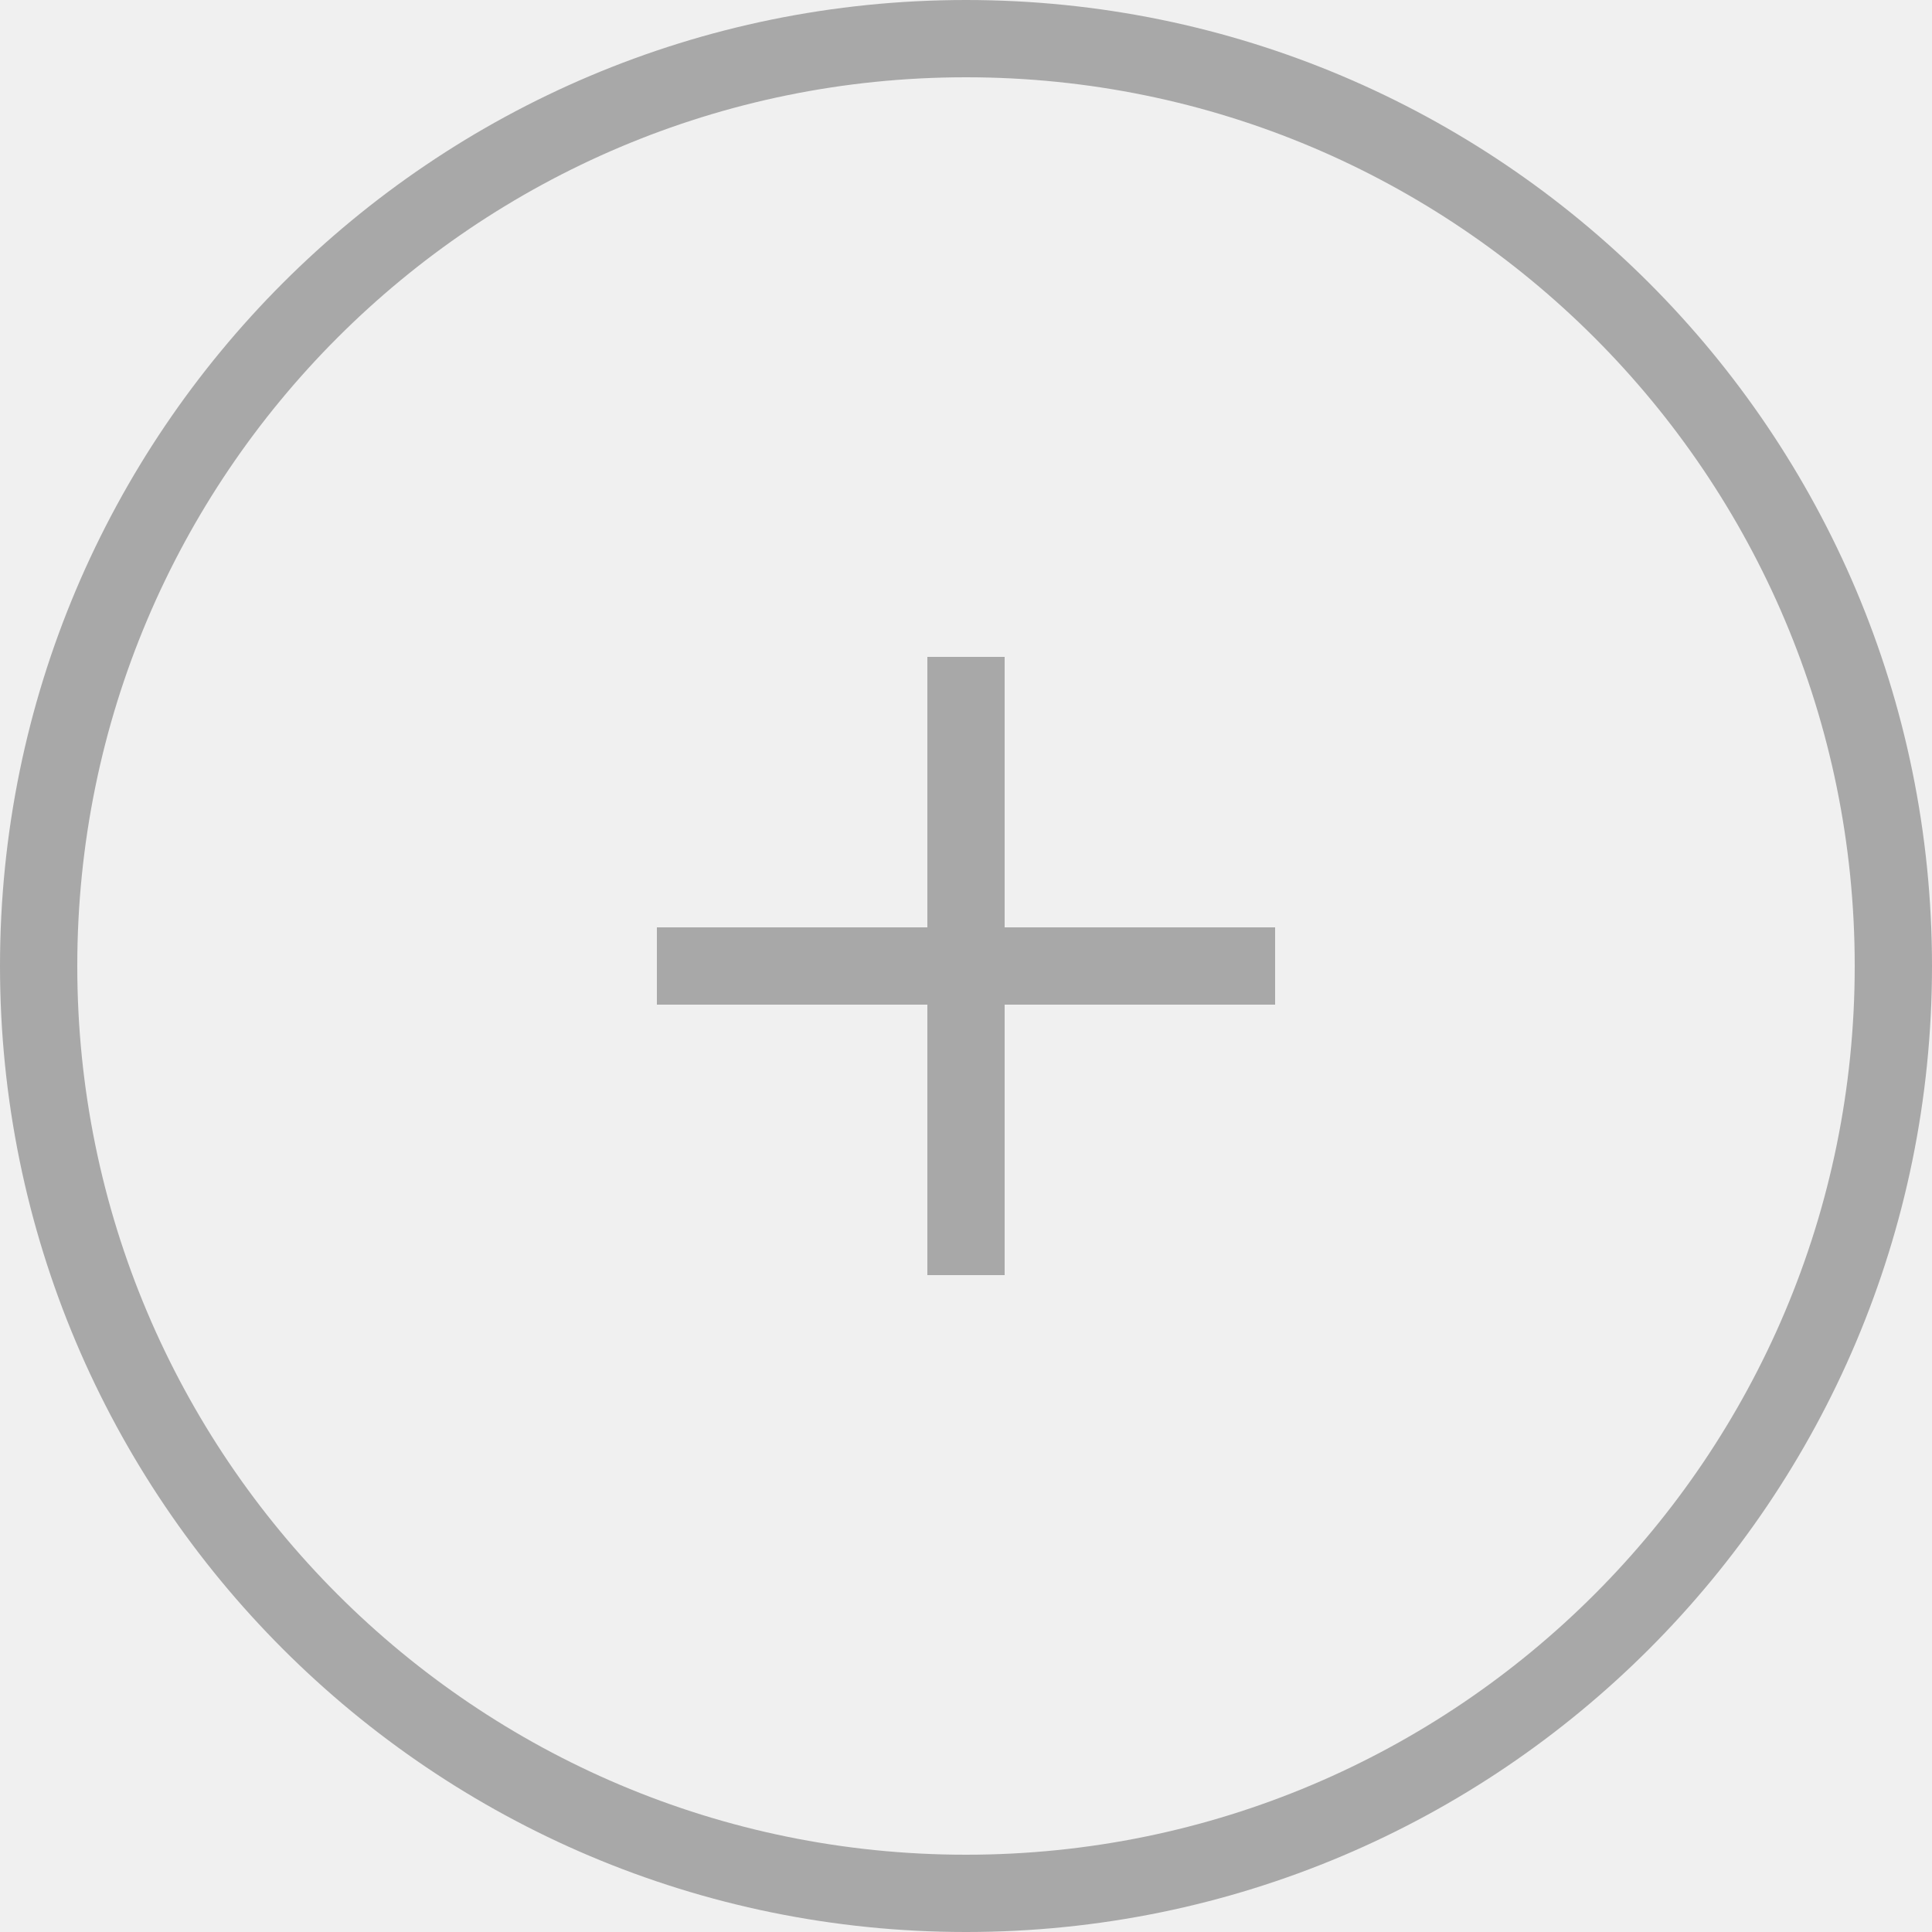
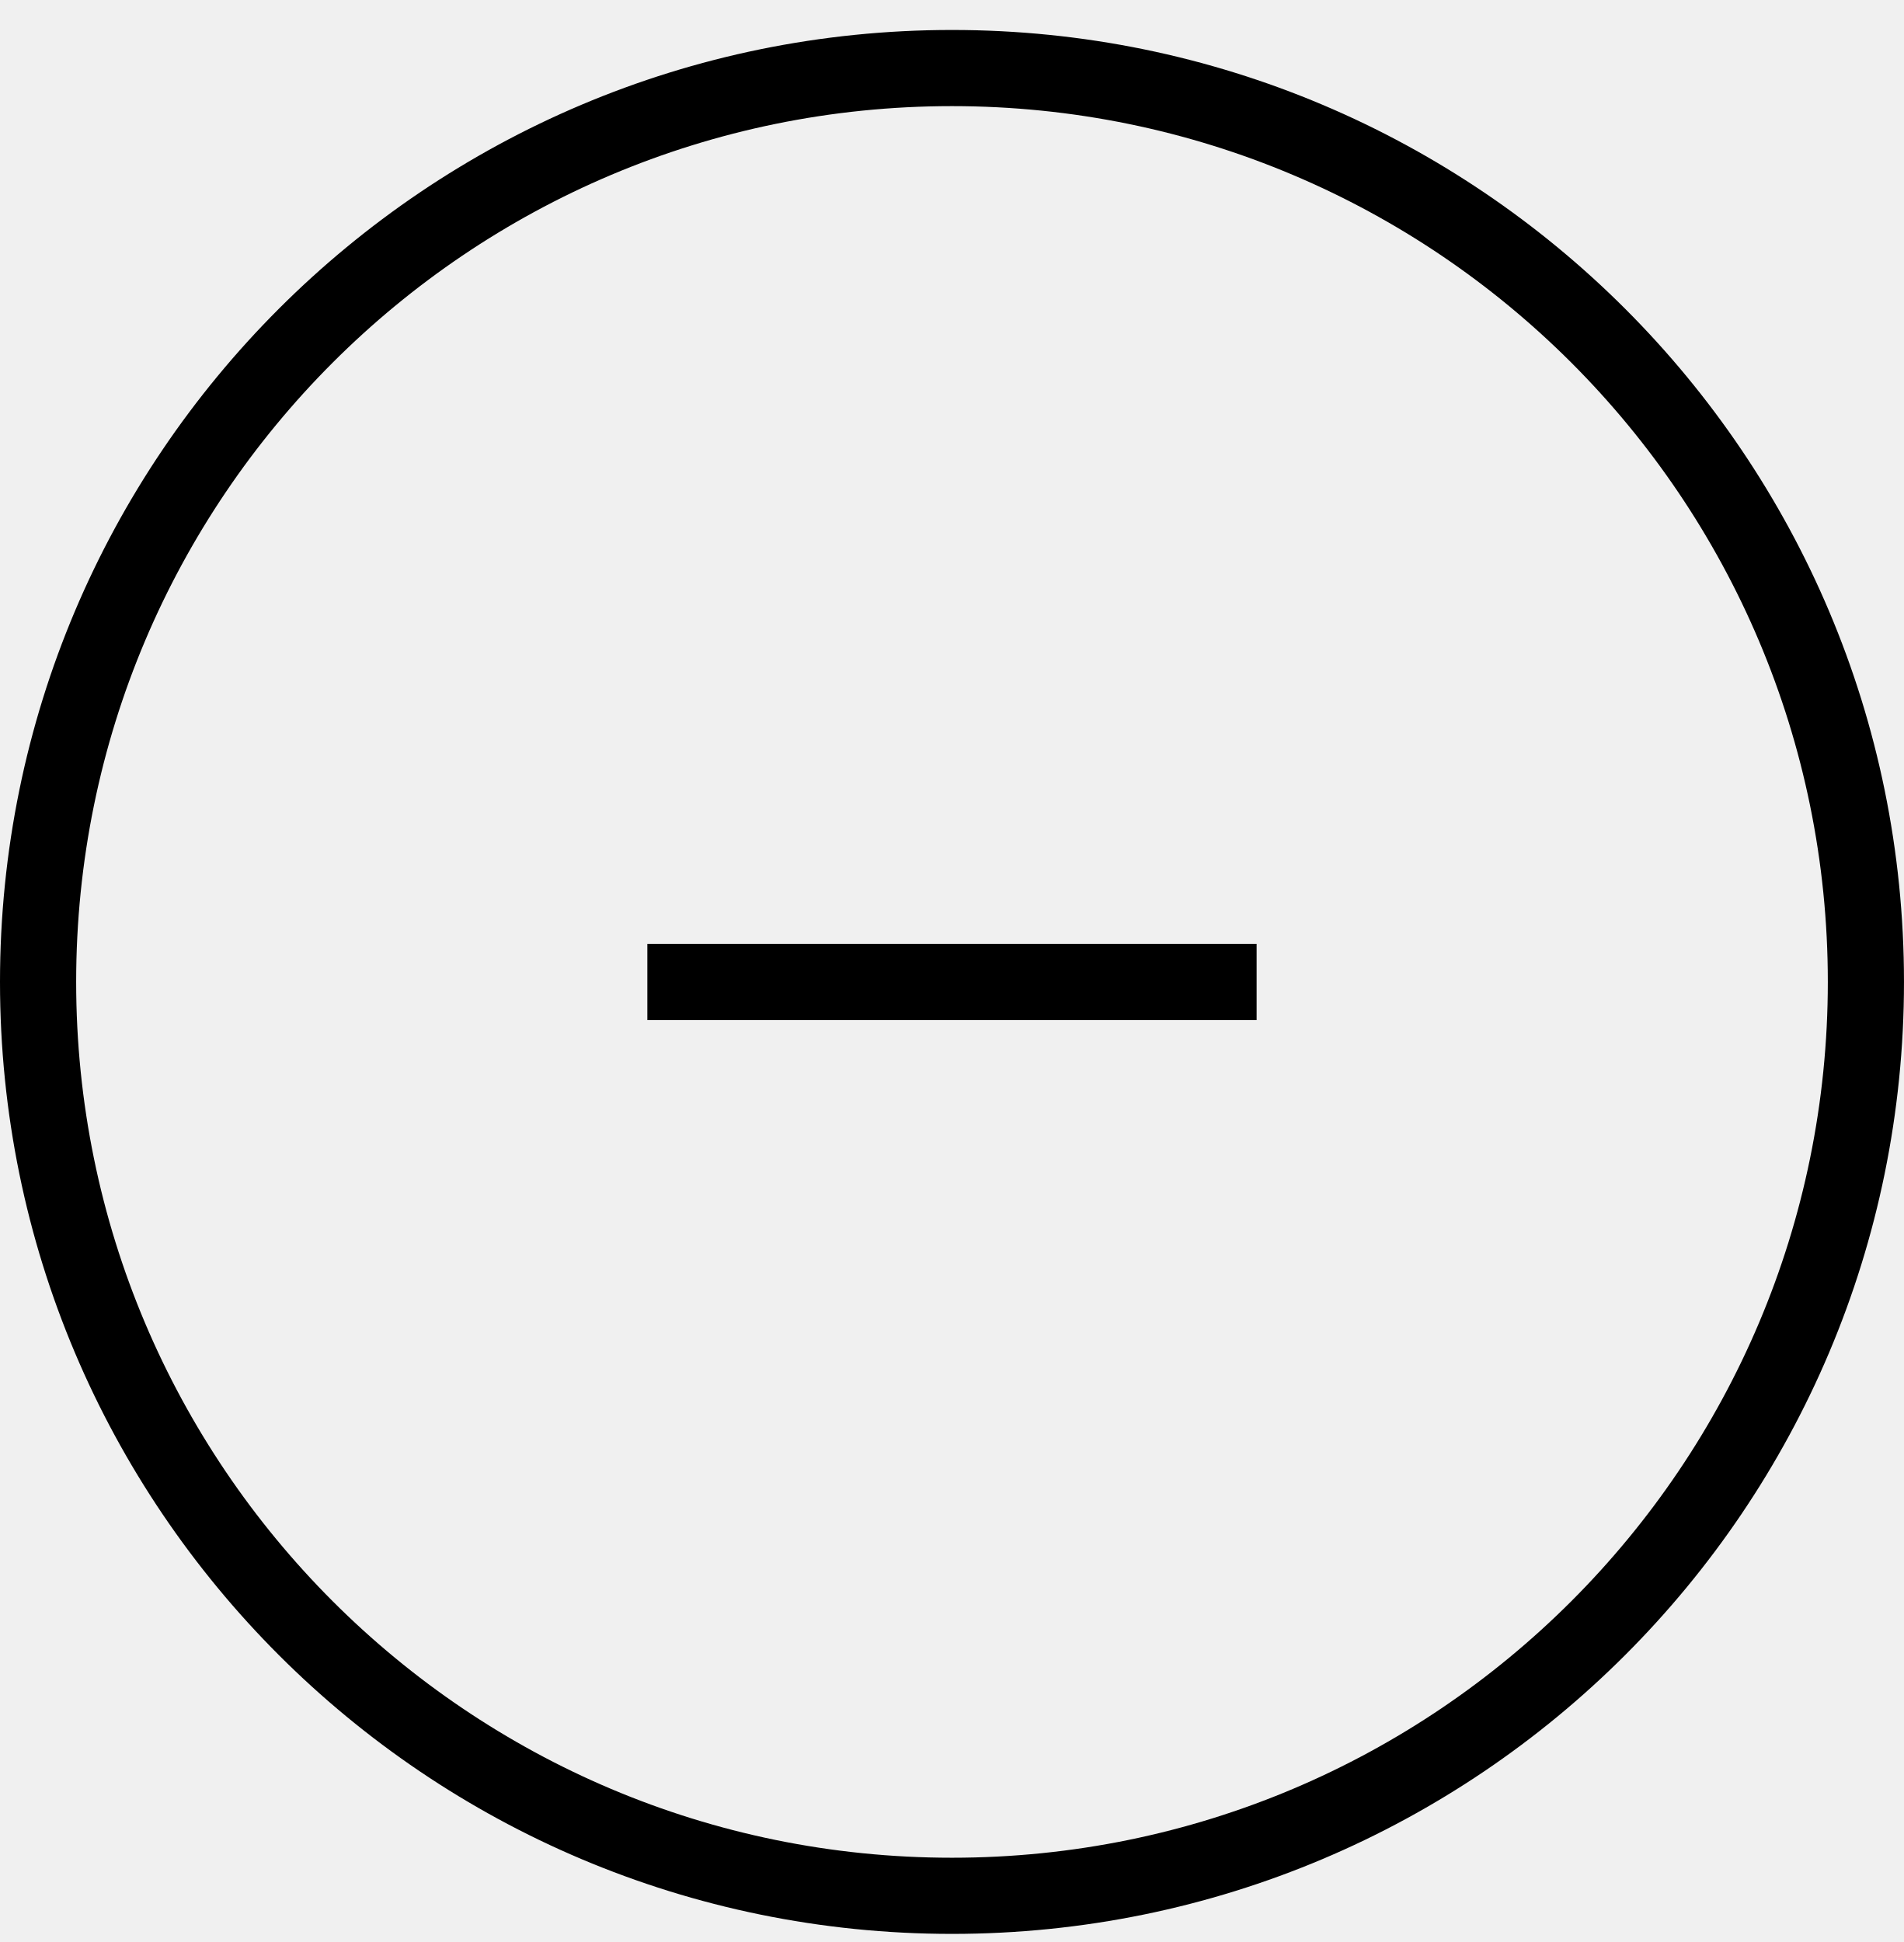
- <svg xmlns="http://www.w3.org/2000/svg" width="50" height="50" fill="none">
-   <circle cx="25" cy="25" r="24" stroke="#000" stroke-width="2" opacity=".3" />
-   <g clip-path="url(#a)" opacity=".3">
-     <path fill="#000" d="M33 24h-7v-7h-2v7h-7v2h7v7h2v-7h7v-2Z" />
-   </g>
-   <defs>
-     <clipPath id="a">
-       <path fill="#fff" d="M17 17h16v16H17z" />
-     </clipPath>
-   </defs>
+ <svg xmlns="http://www.w3.org/2000/svg" width="50" height="51" viewBox="0 0 50 51" fill="none">
+   <path d="M49 25.787C49 39.042 38.255 49.787 25 49.787C11.745 49.787 1 39.042 1 25.787C1 12.532 11.745 1.787 25 1.787C38.255 1.787 49 12.532 49 25.787Z" stroke="black" stroke-width="2" />
+   <path d="M33 24.787H17V26.787H33V24.787Z" fill="black" />
</svg>
